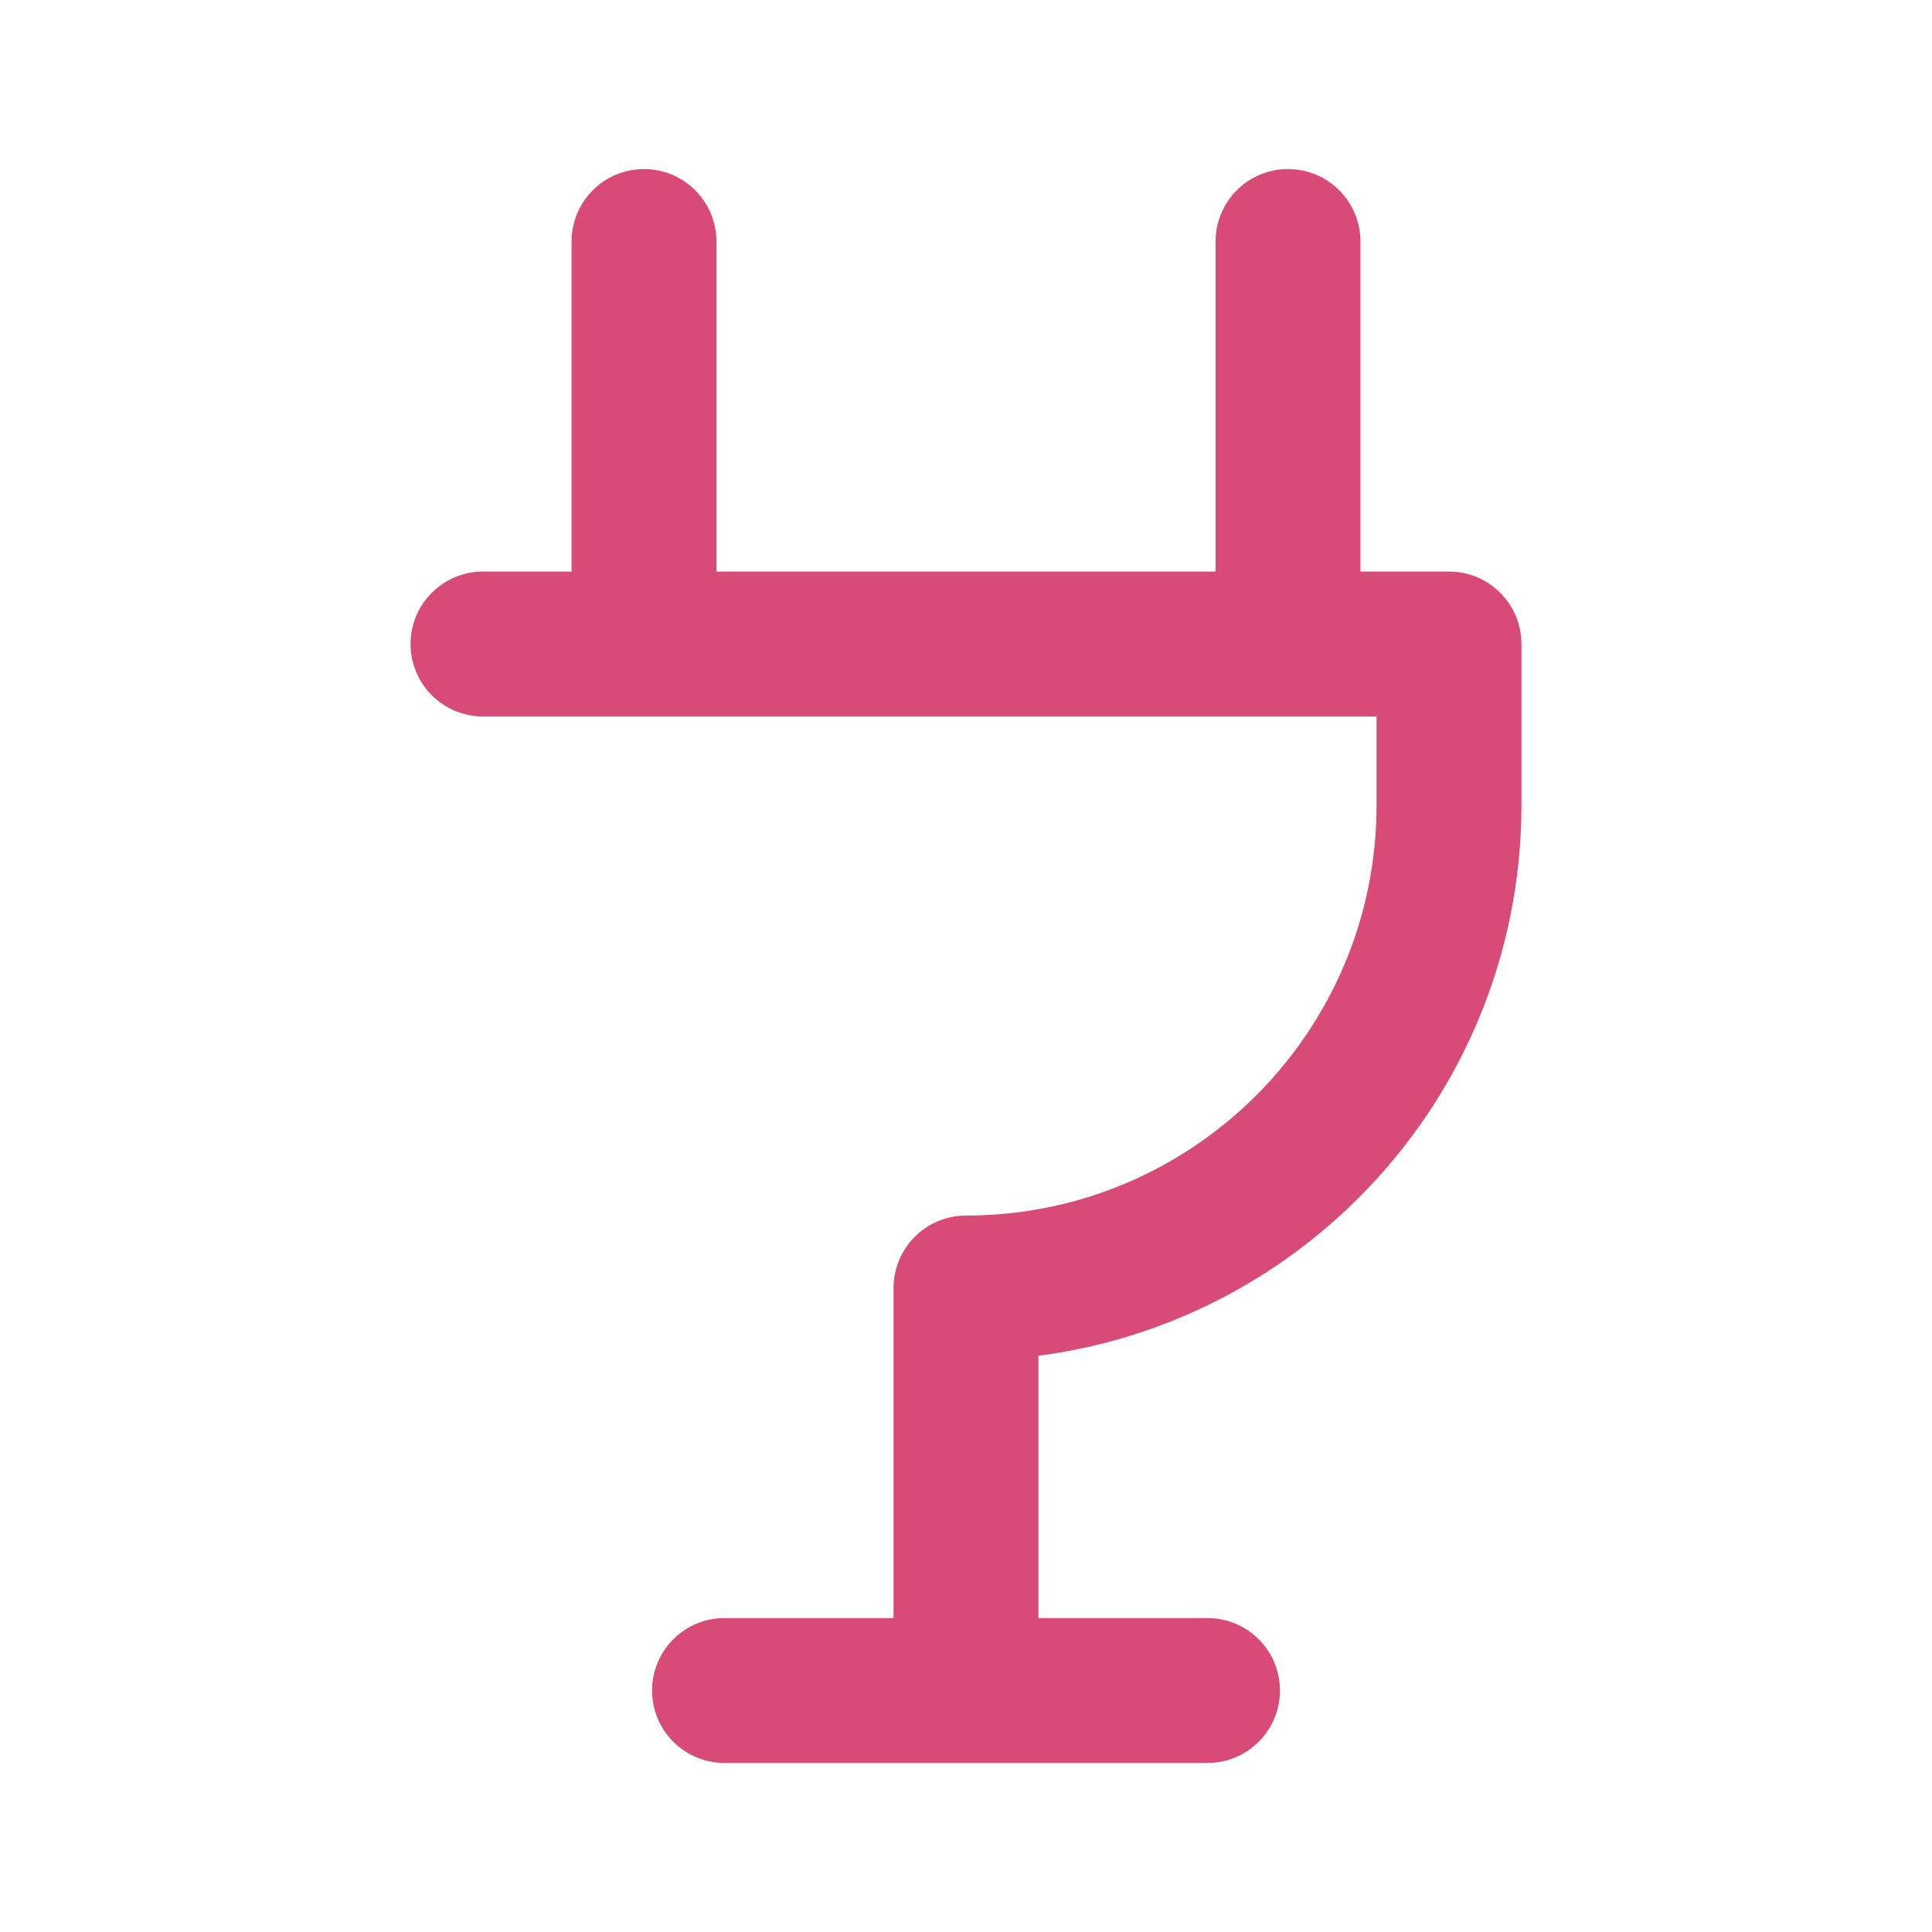
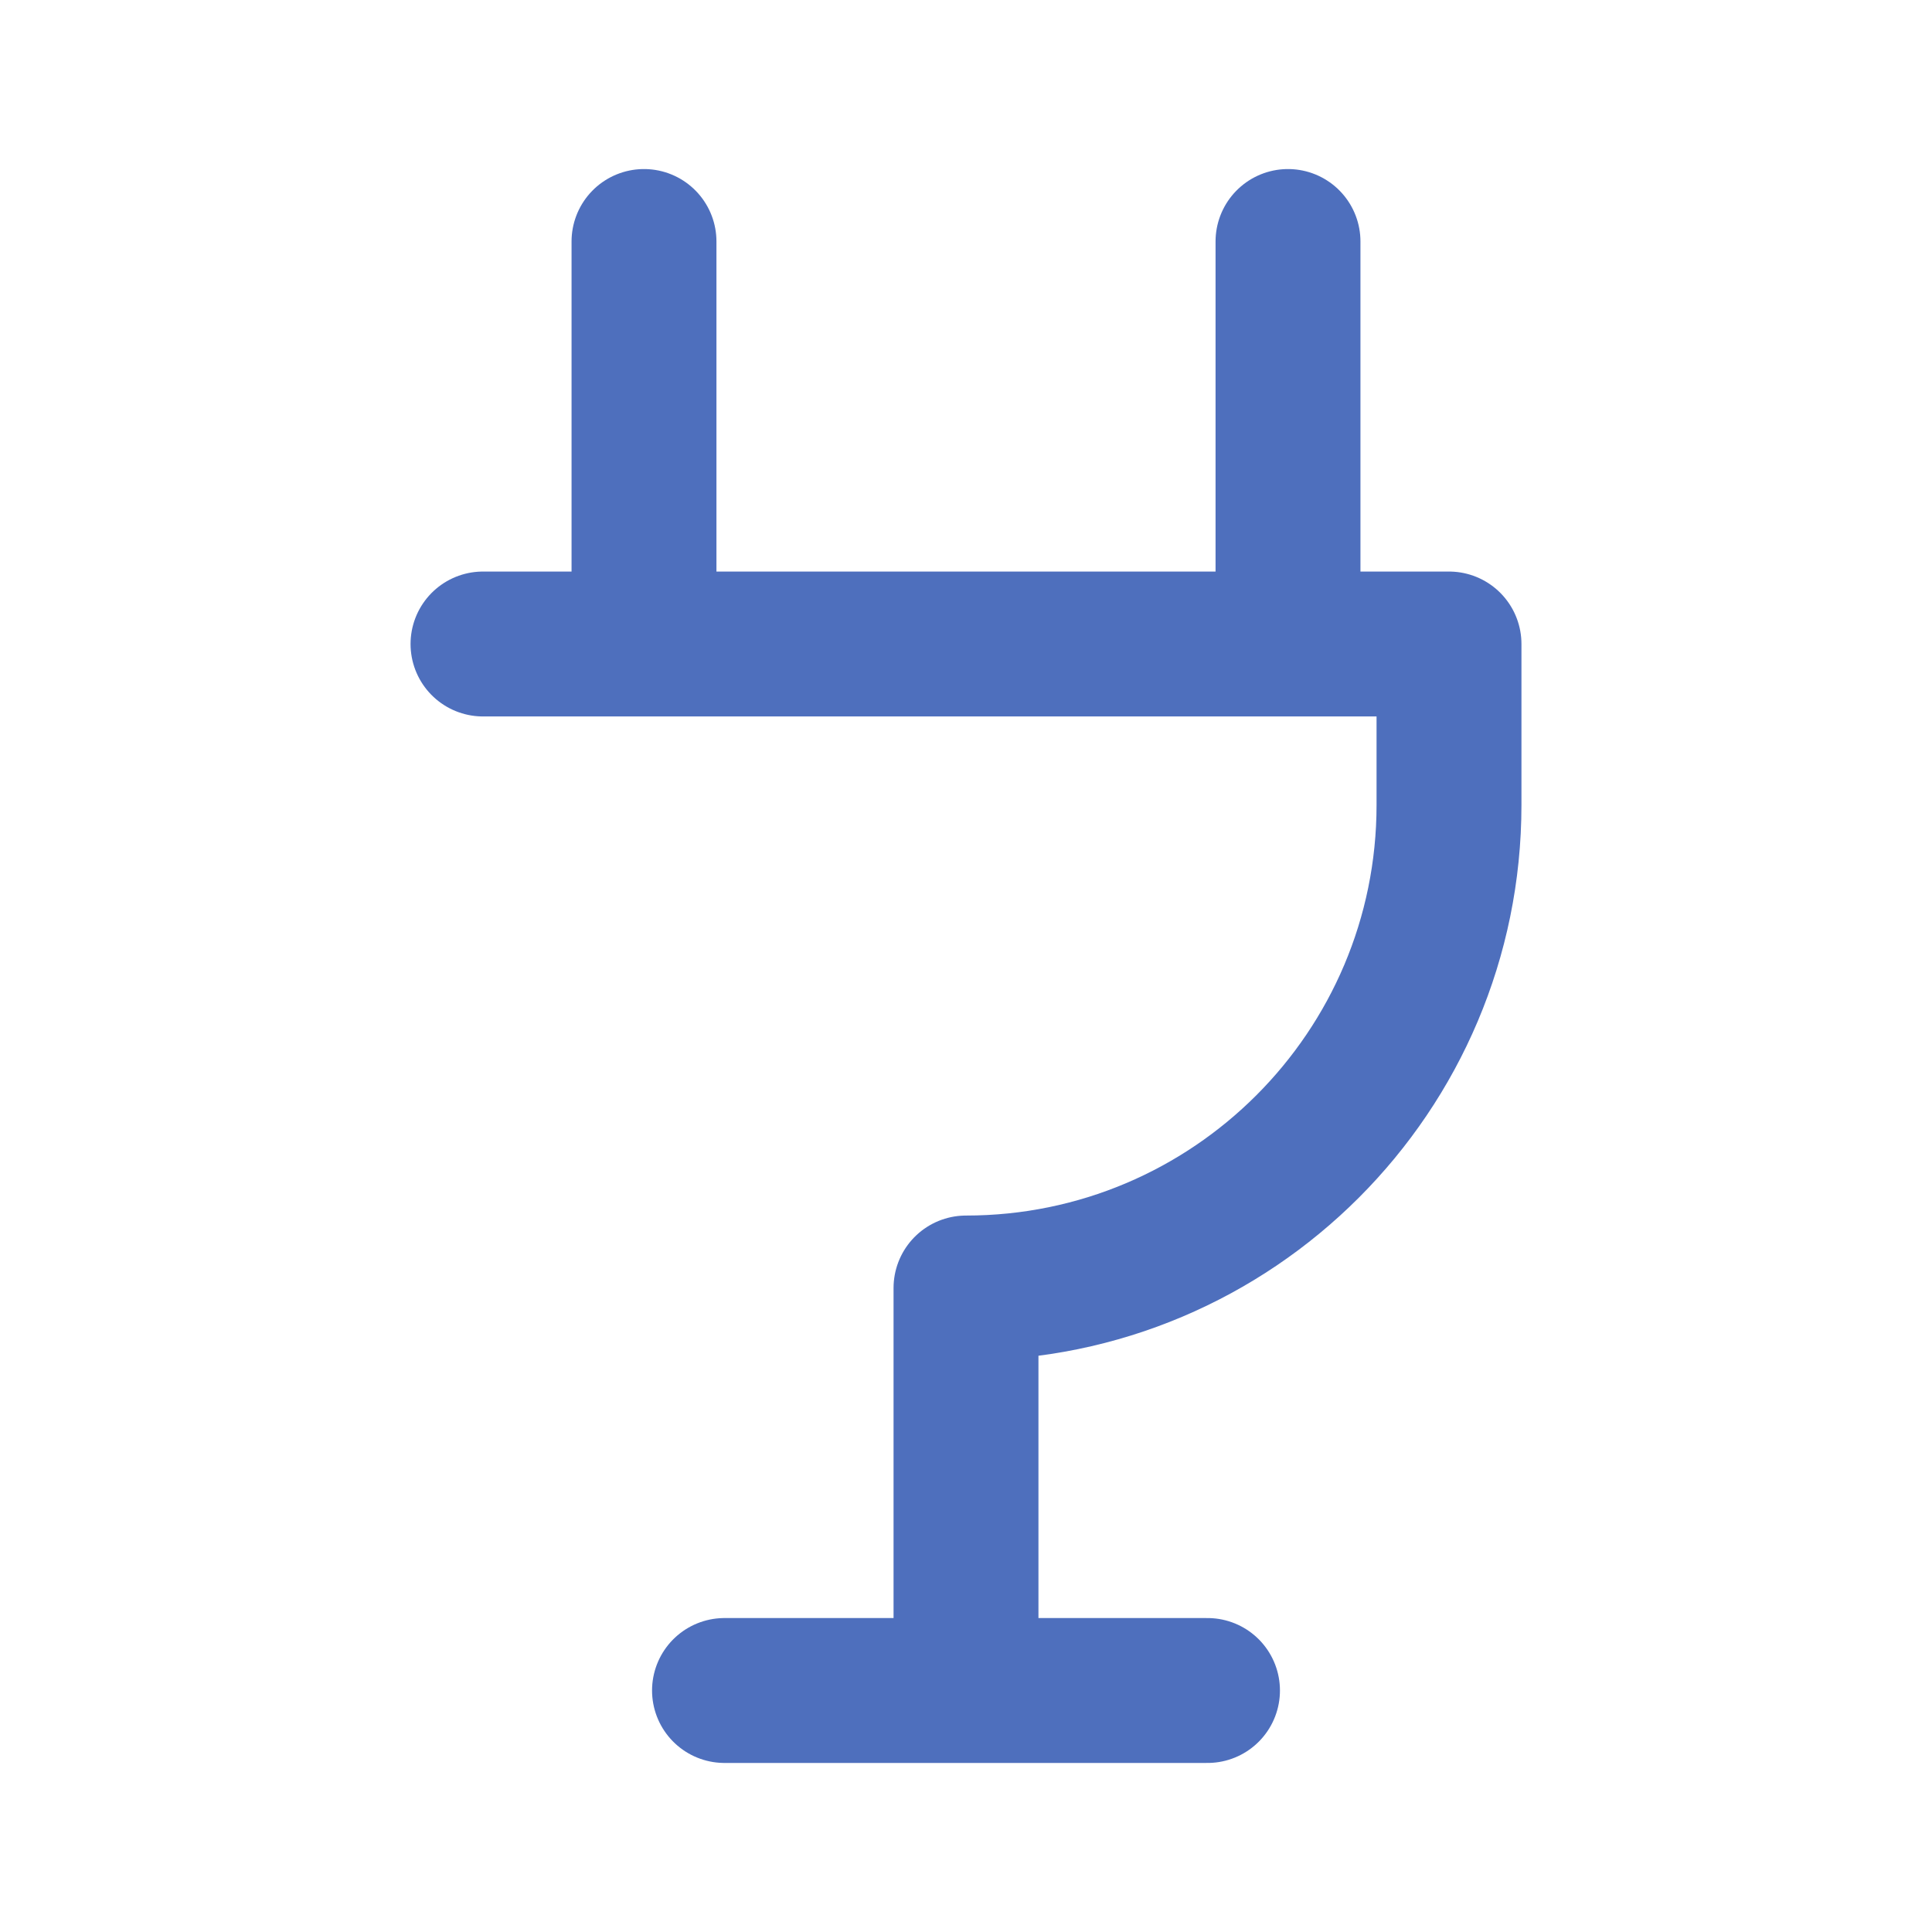
- <svg xmlns="http://www.w3.org/2000/svg" viewBox="0 0 24 24" fill="none" stroke="#d84b76" stroke-width="1.8" stroke-linecap="round" stroke-linejoin="round">
+ <svg xmlns="http://www.w3.org/2000/svg" viewBox="0 0 24 24" fill="none" stroke="#4e6fbd" stroke-width="1.8" stroke-linecap="round" stroke-linejoin="round">
  <path d="M8 3v5M16 3v5M6 8h12v2a6 6 0 0 1-6 6v5M9 21h6" />
</svg>
